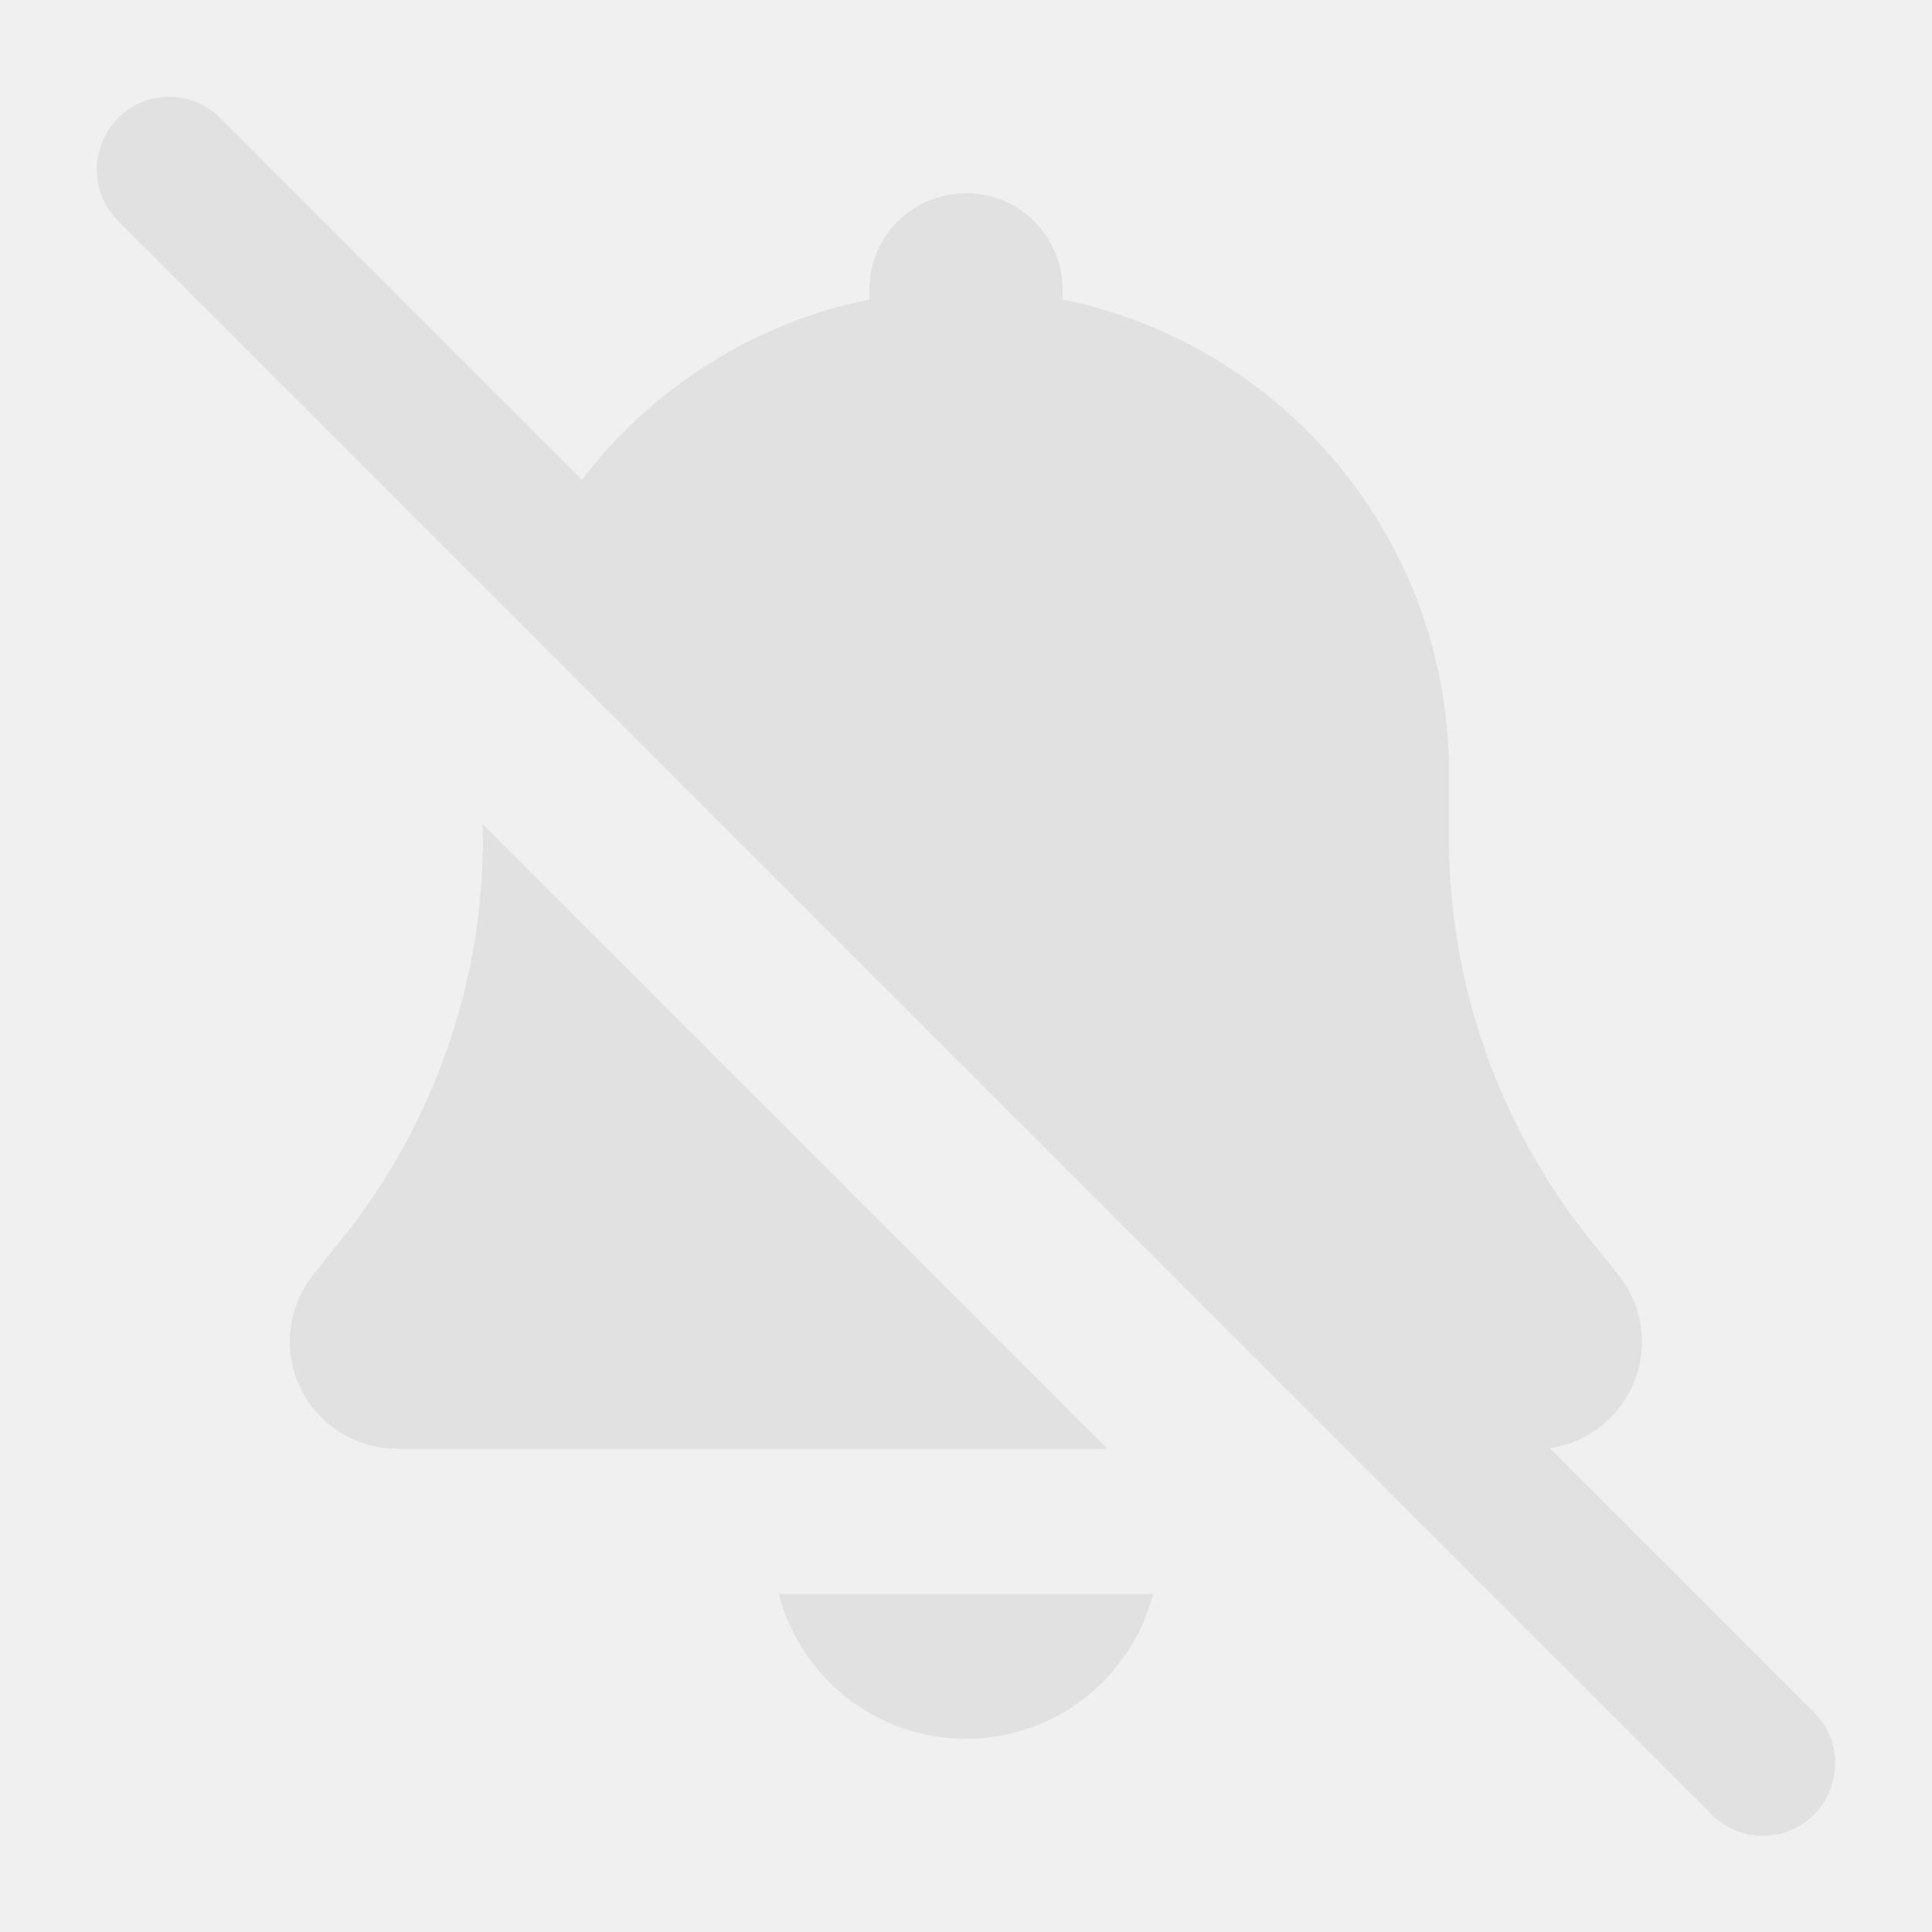
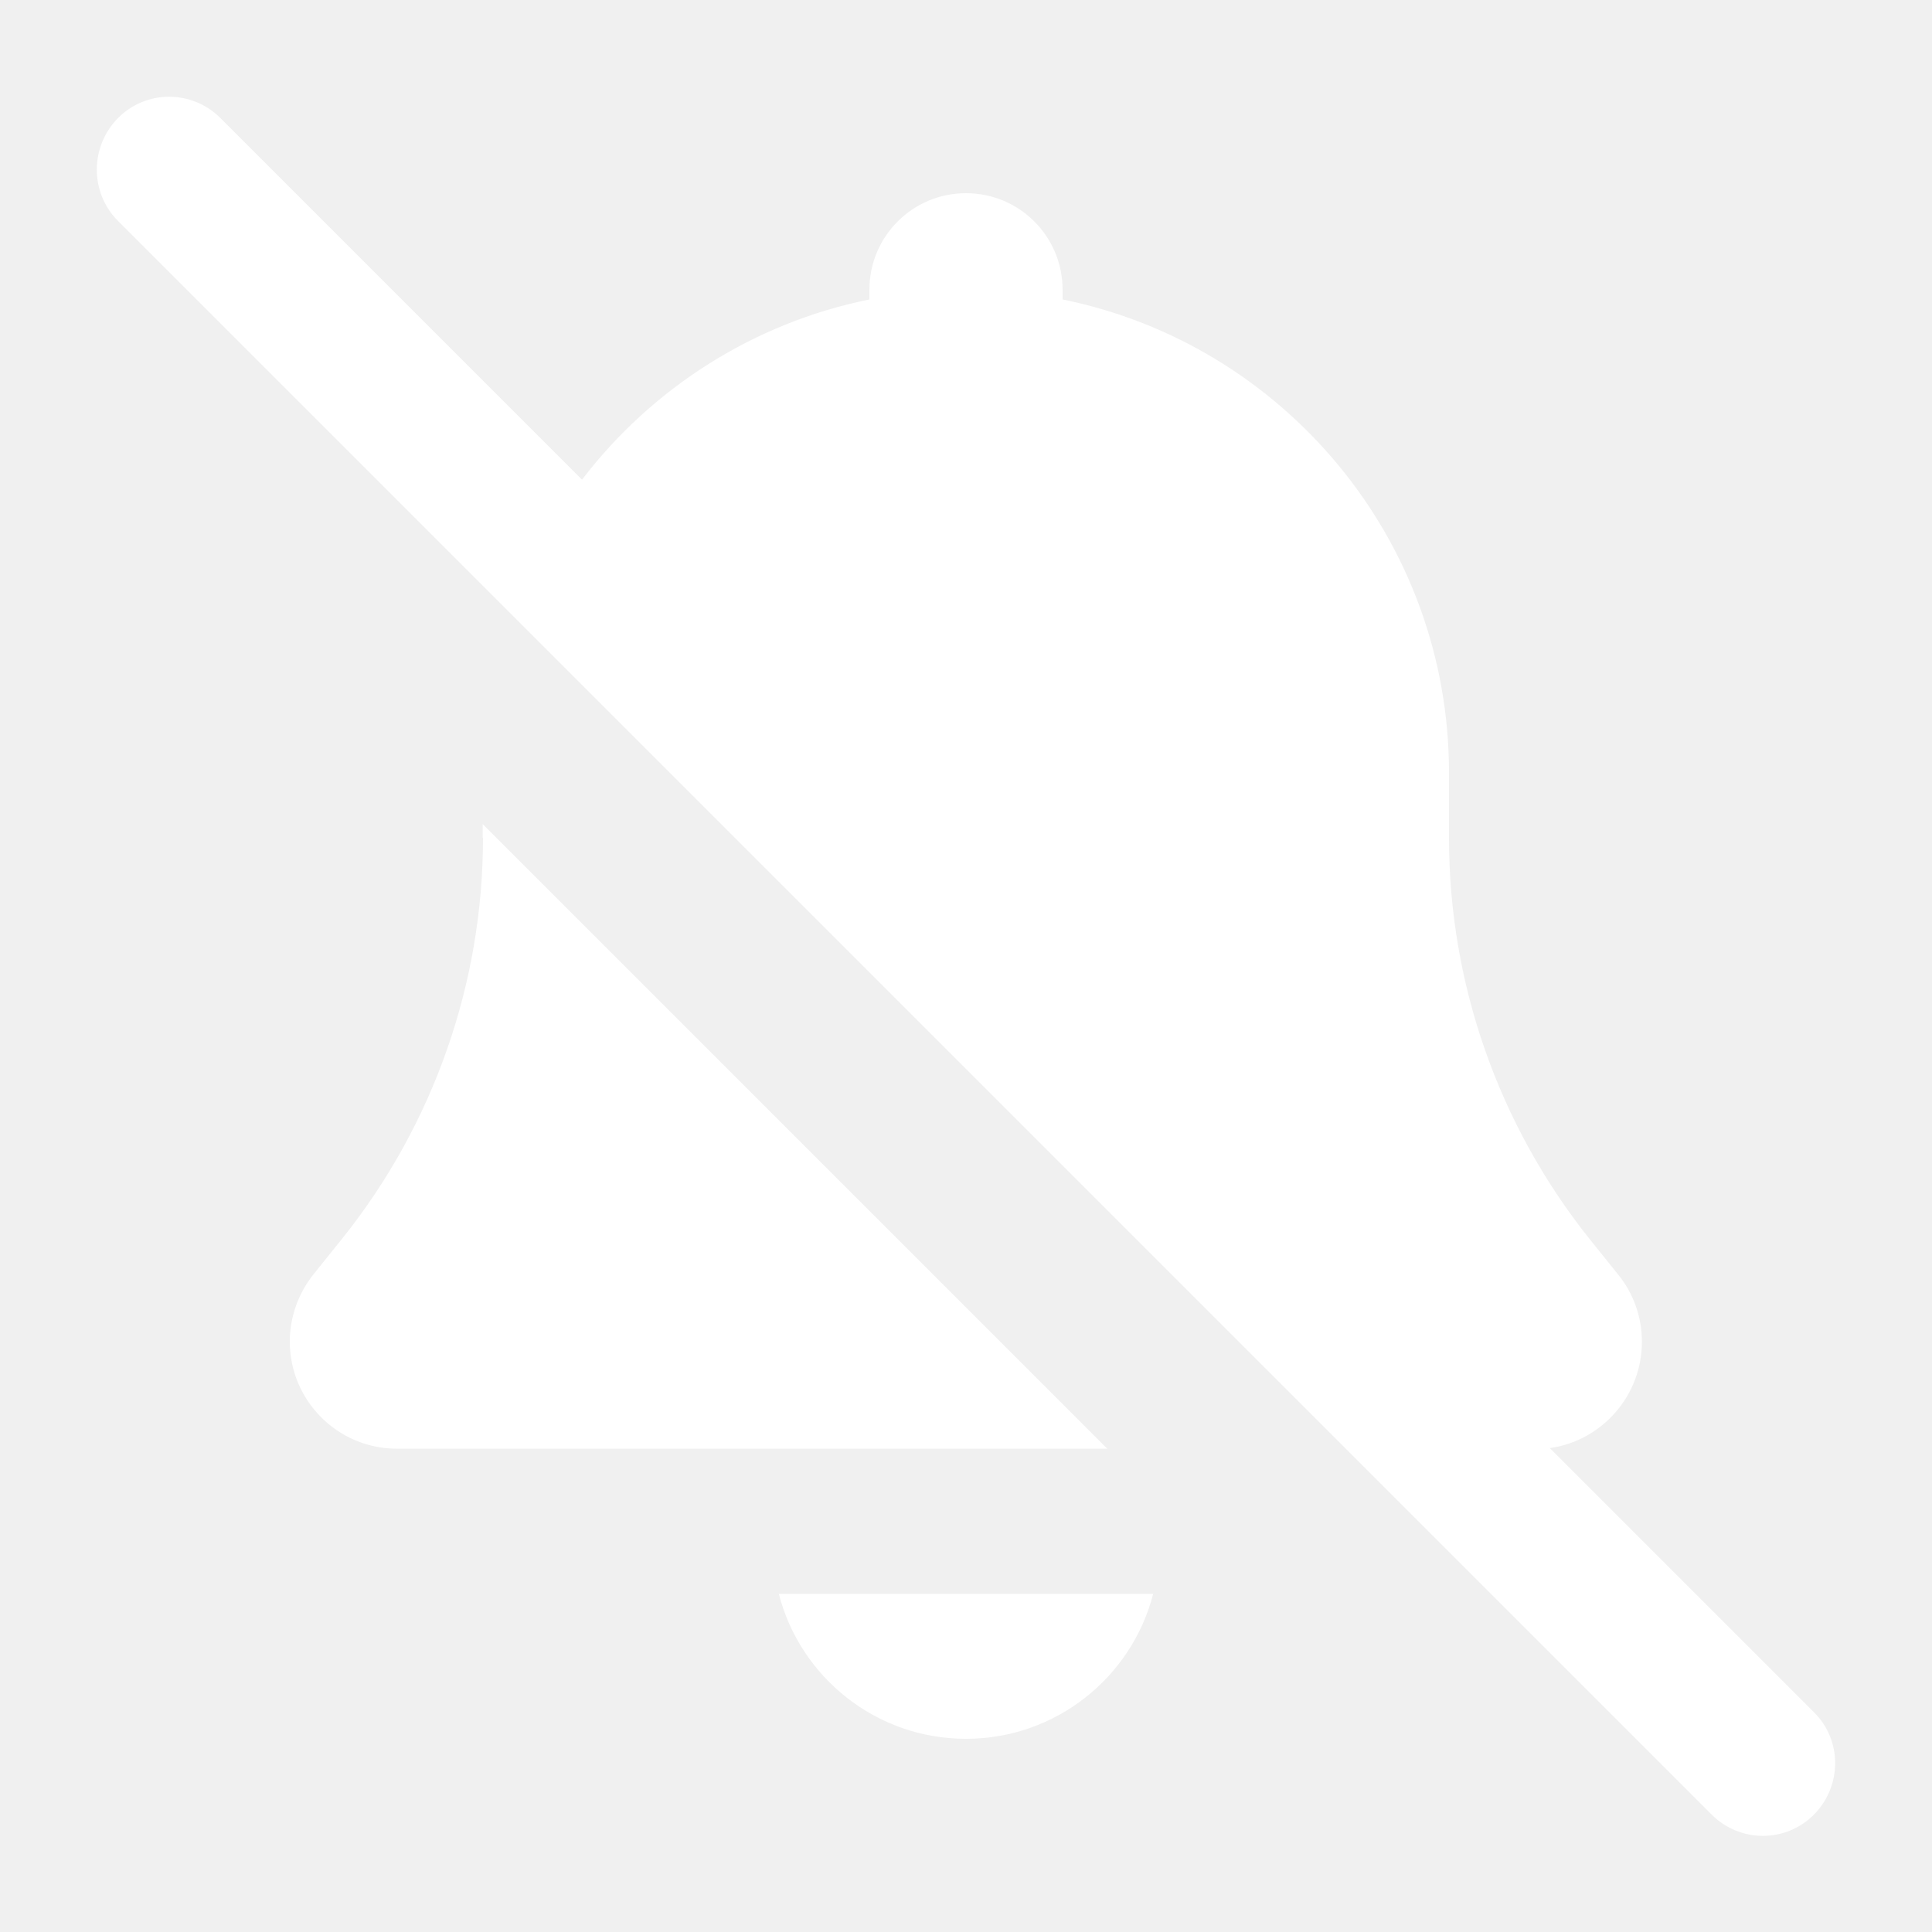
<svg xmlns="http://www.w3.org/2000/svg" viewBox="0 0 640 640">
-   <path fill="rgb(225, 225, 225)" d="M73 39.1C63.6 29.7 48.4 29.7 39.1 39.1C29.8 48.5 29.7 63.7 39 73.1L567 601.1C576.4 610.5 591.6 610.5 600.9 601.1C610.2 591.7 610.3 576.5 600.9 567.2L513.4 479.7C530.6 477.3 543.9 462.4 543.9 444.5C543.9 436.4 541.2 428.6 536.1 422.3L526.3 410.1C496.4 372.5 480 325.8 480 277.7L480 256C480 178.6 425 114 352 99.2L352 96C352 78.3 337.7 64 320 64C302.3 64 288 78.3 288 96L288 99.2C249.4 107 215.8 128.8 192.8 158.9L73 39.1zM160 277.6C160 325.7 143.6 372.4 113.6 410L103.8 422.2C98.8 428.5 96 436.3 96 444.4C96 464 111.9 479.9 131.5 479.9L366.8 479.9L159.9 273L159.9 277.5zM320 576C349.8 576 374.9 555.6 382 528L258 528C265.1 555.6 290.2 576 320 576z" />
+   <path fill="#ffffff" d="M73 39.1C63.6 29.7 48.4 29.7 39.1 39.1C29.8 48.5 29.7 63.7 39 73.1L567 601.1C576.4 610.5 591.6 610.5 600.9 601.1C610.2 591.7 610.3 576.5 600.9 567.2L513.4 479.7C530.6 477.3 543.9 462.4 543.9 444.5C543.9 436.4 541.2 428.6 536.1 422.3L526.3 410.1C496.4 372.5 480 325.8 480 277.7L480 256C480 178.6 425 114 352 99.2L352 96C352 78.3 337.7 64 320 64C302.3 64 288 78.3 288 96L288 99.2C249.4 107 215.8 128.8 192.8 158.9L73 39.1zM160 277.6C160 325.7 143.6 372.4 113.6 410L103.8 422.2C98.8 428.5 96 436.3 96 444.4C96 464 111.9 479.9 131.5 479.9L366.8 479.9L159.9 273L159.9 277.5zM320 576C349.8 576 374.9 555.6 382 528L258 528C265.1 555.6 290.2 576 320 576z" />
</svg>
